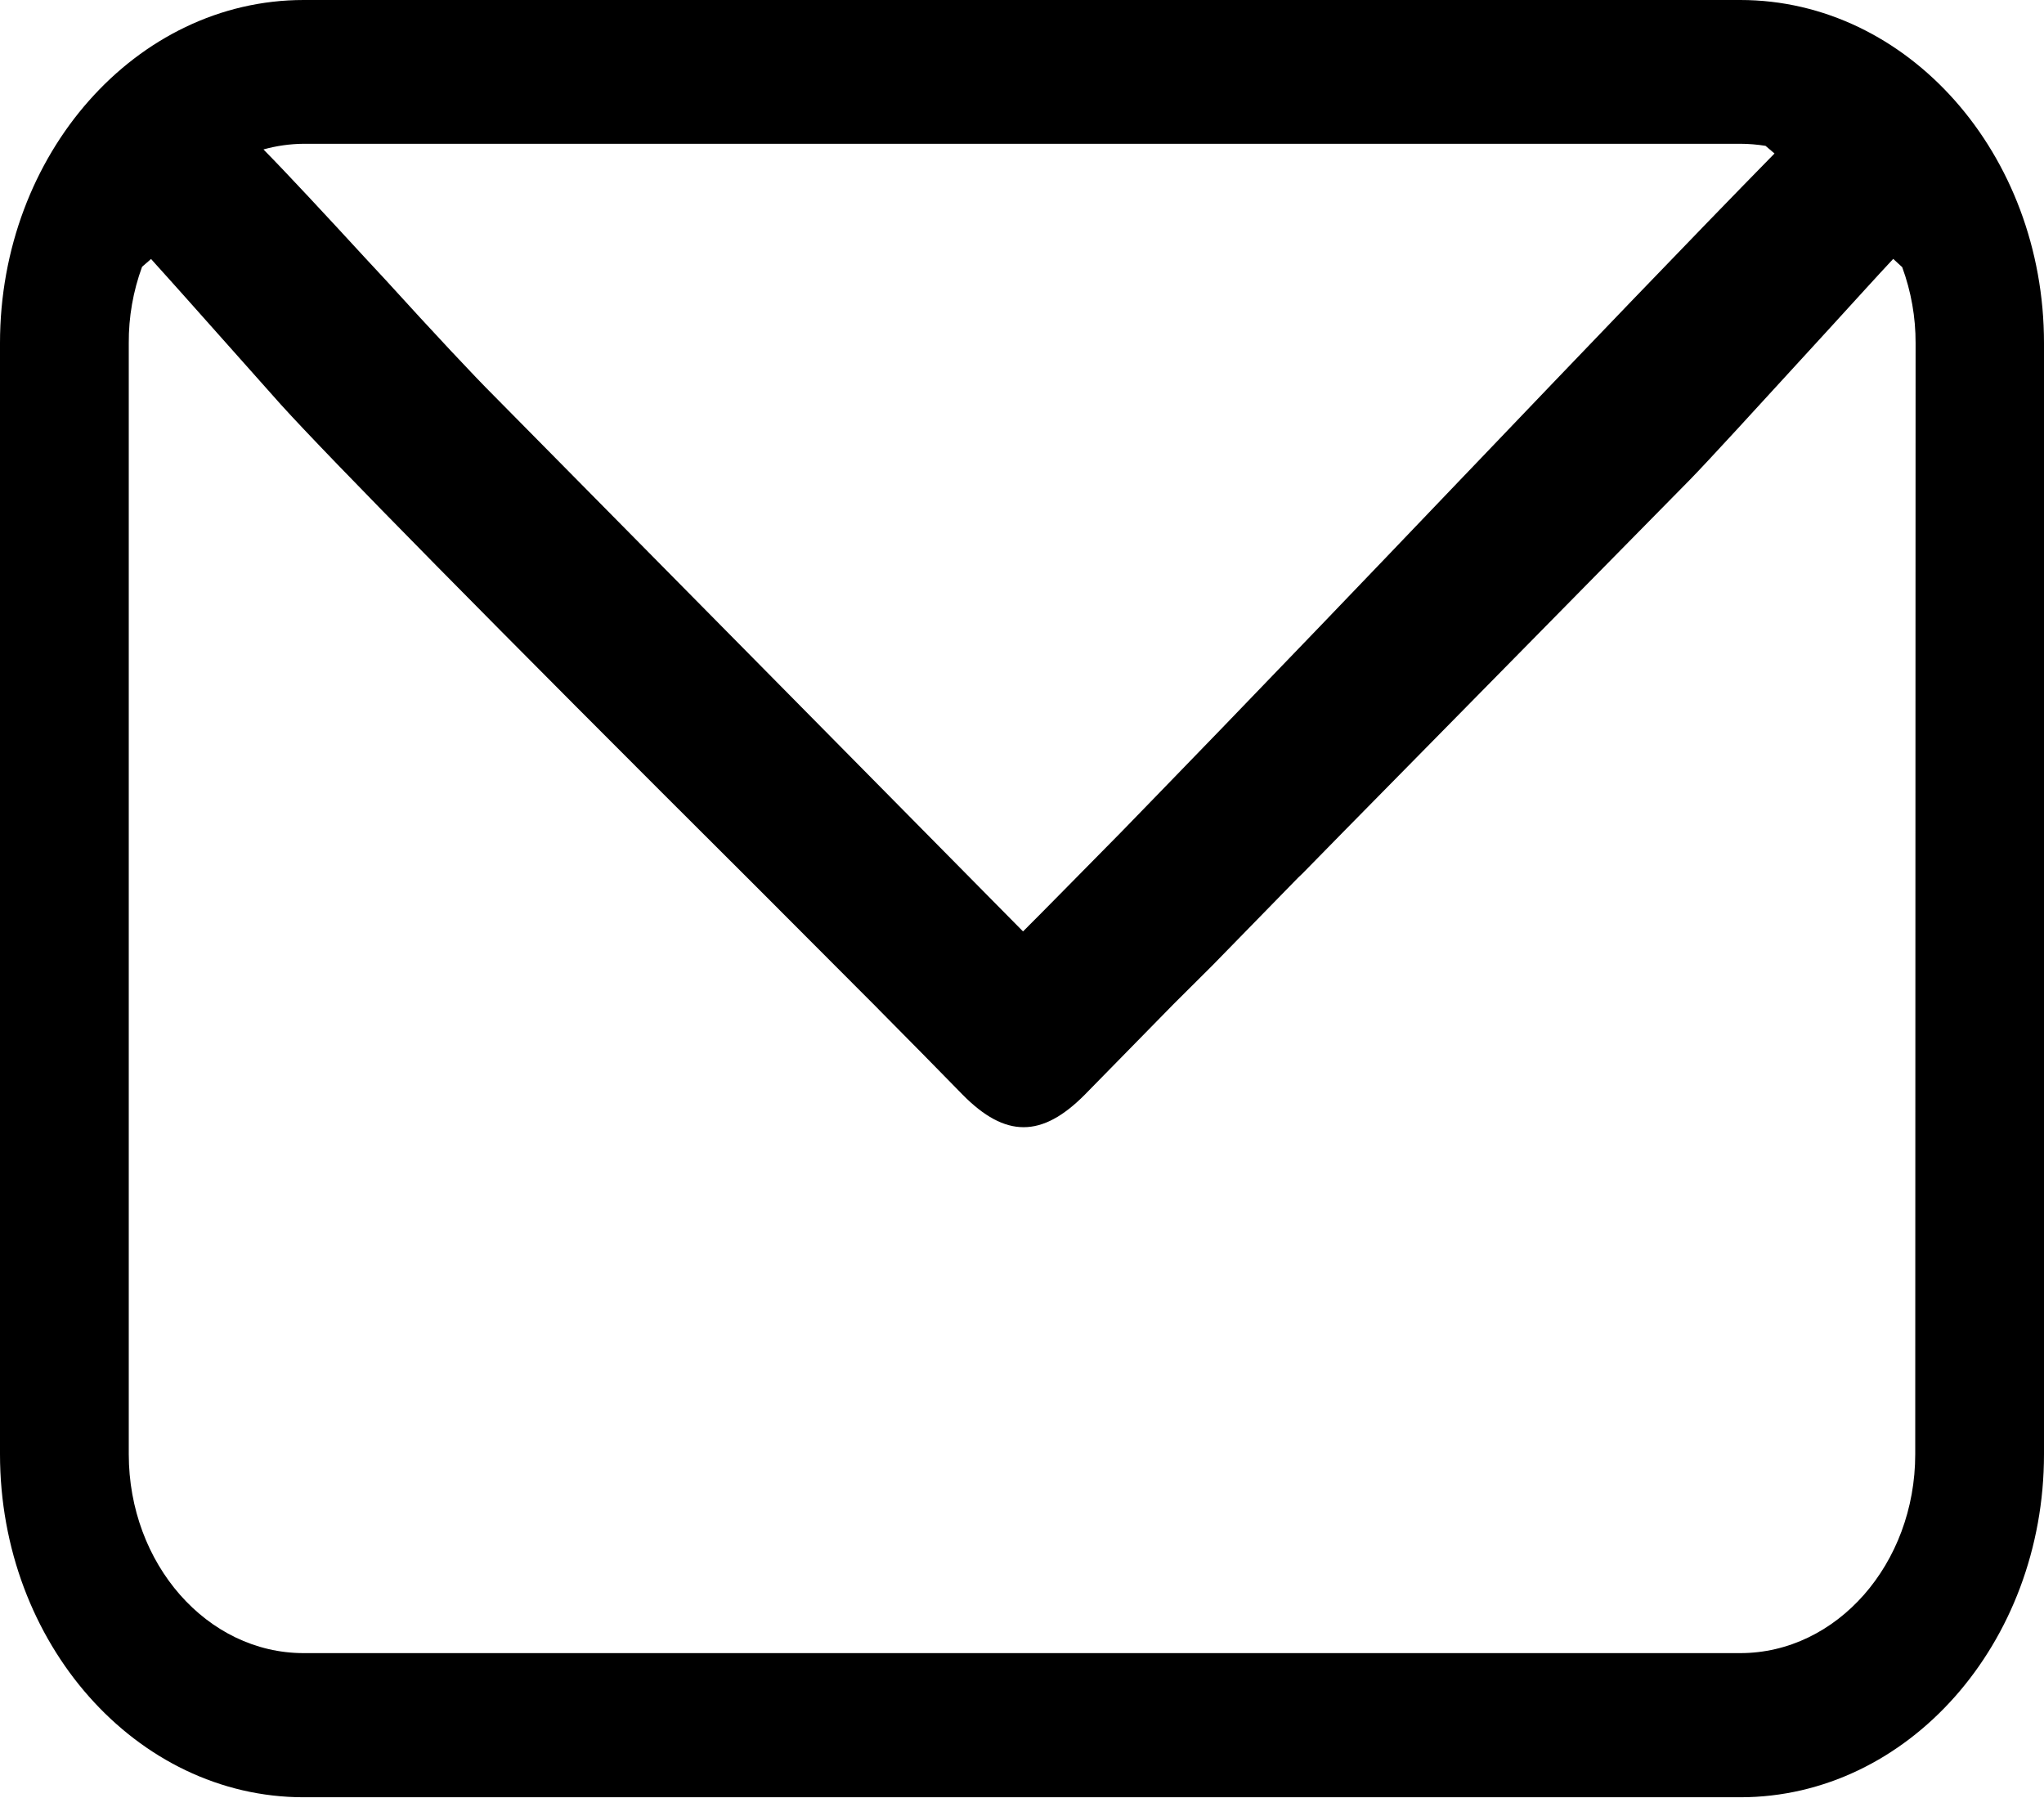
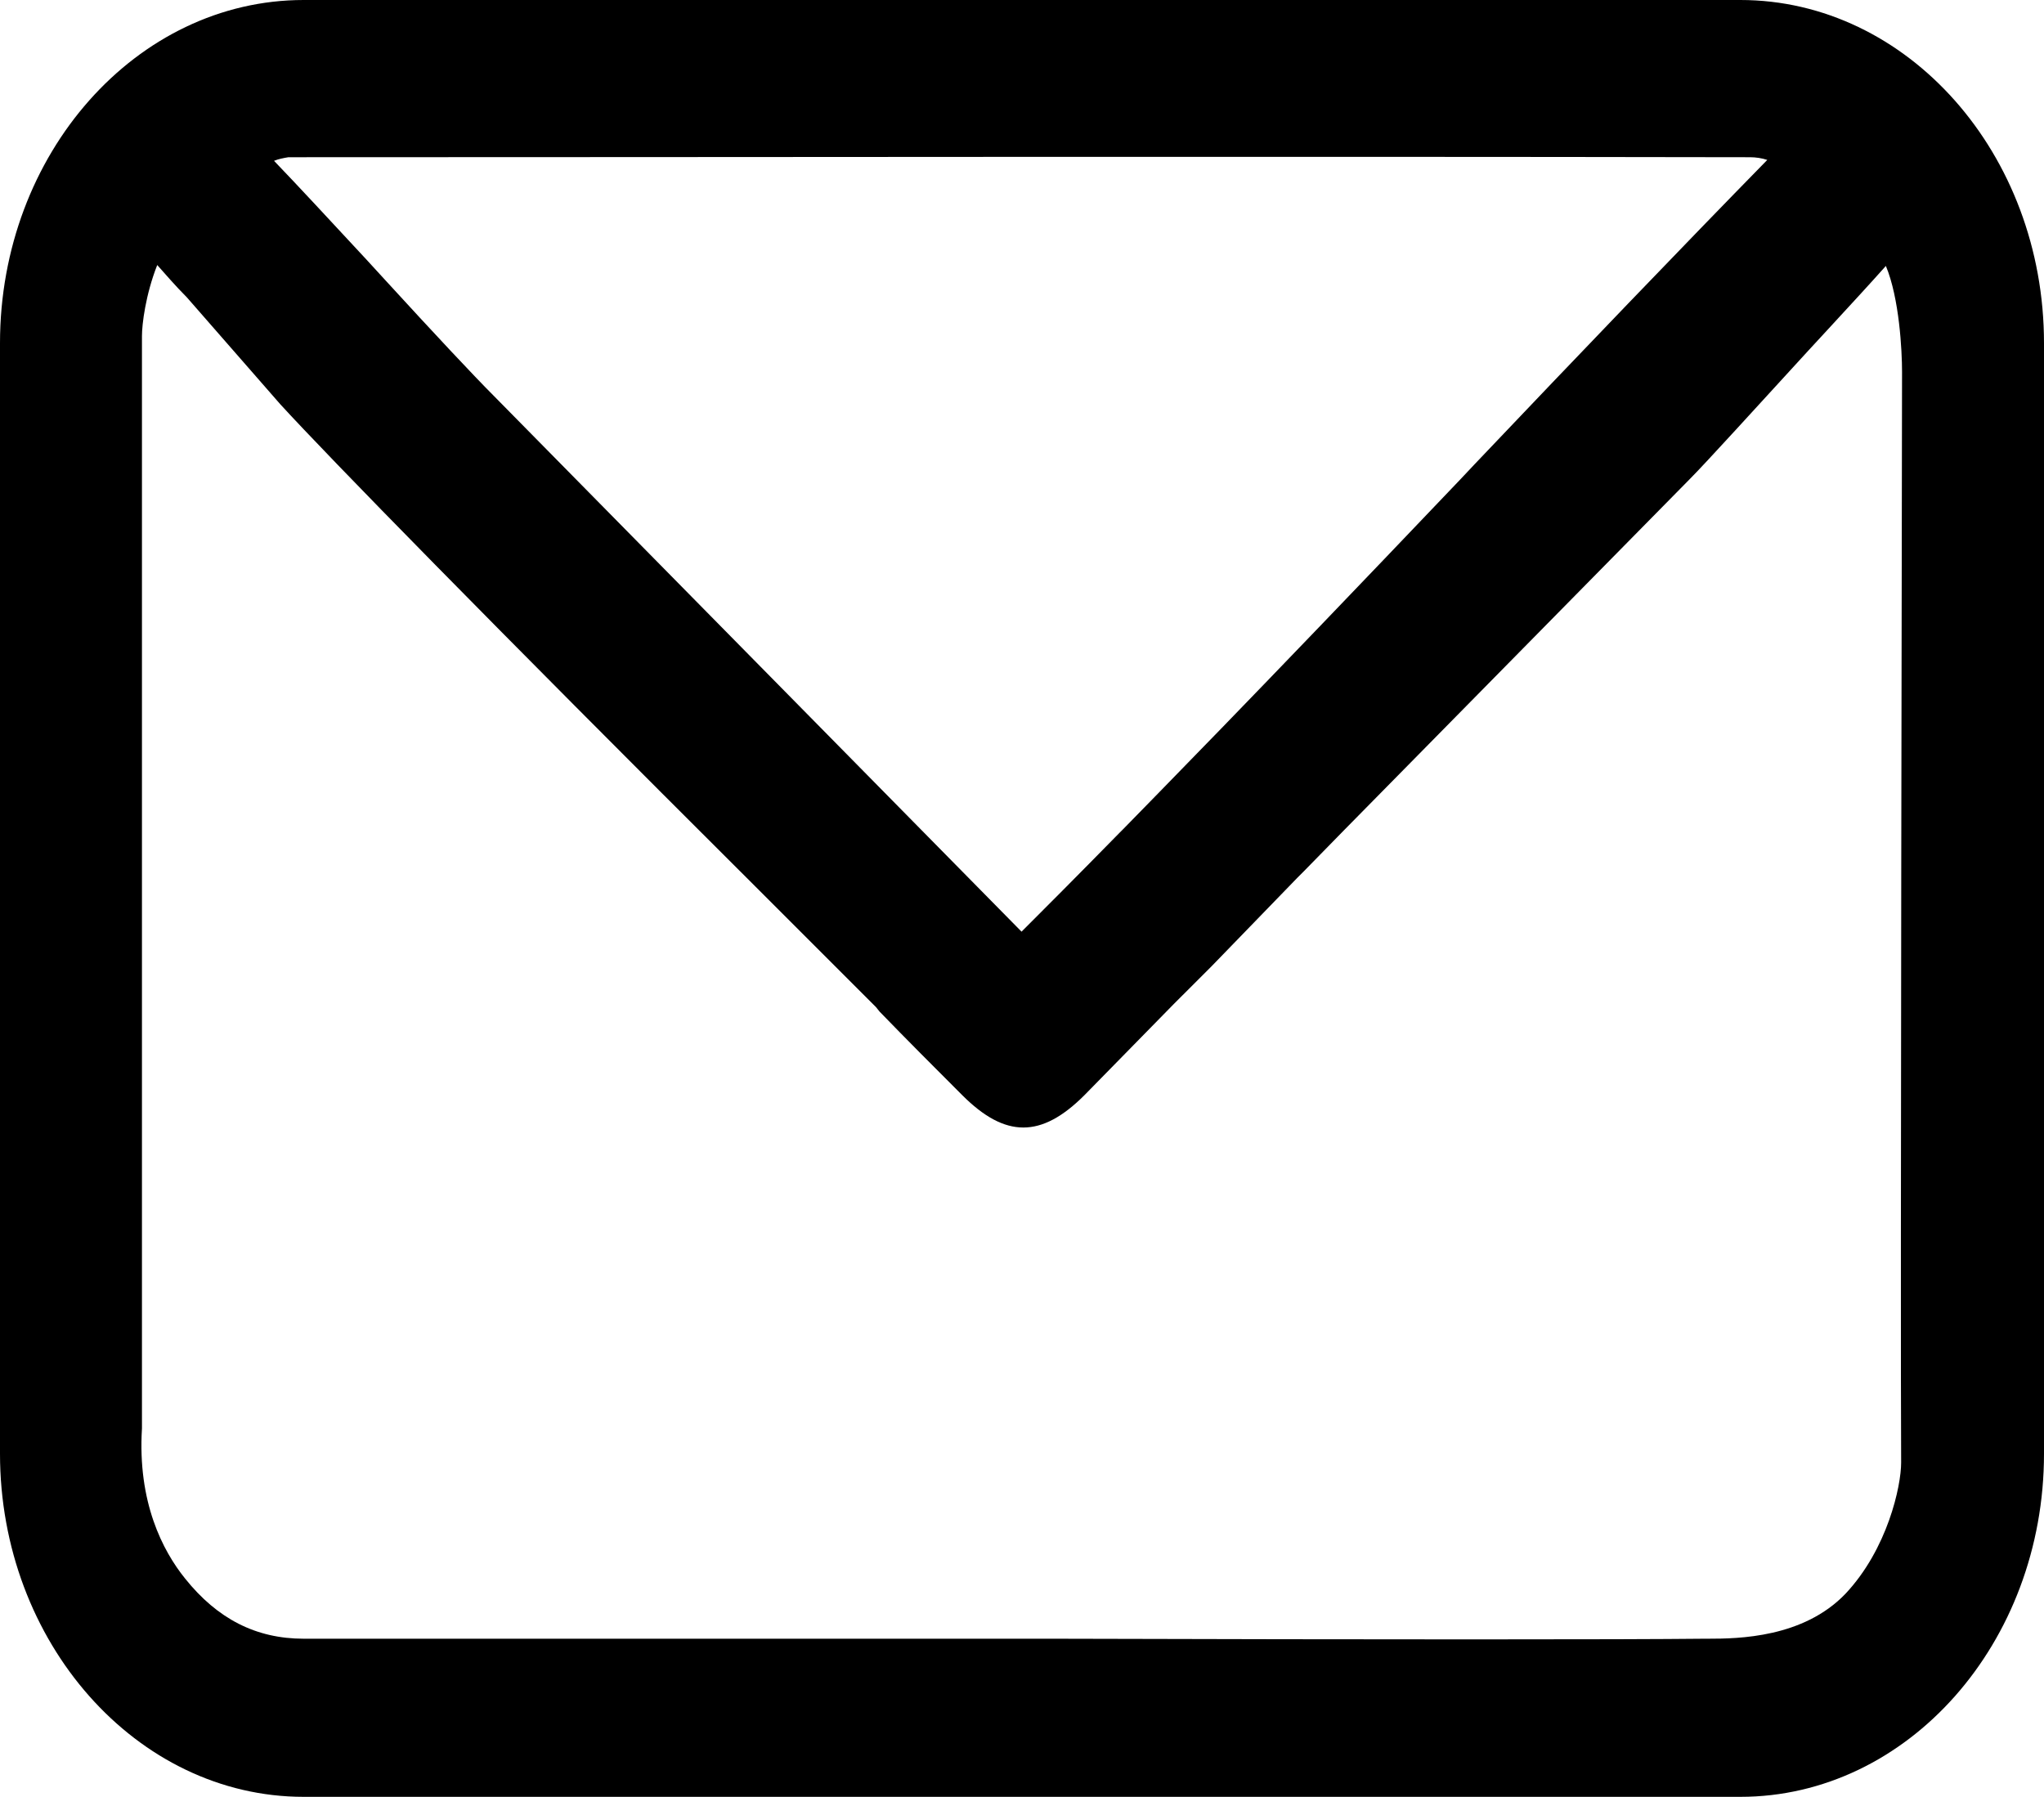
- <svg xmlns="http://www.w3.org/2000/svg" viewBox="0 0 227.47 200">
-   <g>
-     <path d="M193.67,0H33.79C15.16,0,0,17.13,0,38.18V161.82C0,182.87,15.16,200,33.79,200H193.67c18.64,0,33.8-17.13,33.8-38.18V38.18C227.47,17.13,212.31,0,193.67,0Zm19.47,161.82c0,12.21-8.73,22.14-19.47,22.14H33.79c-10.74,0-19.46-9.93-19.46-22.14V38.18a24.2,24.2,0,0,1,1.48-8.49l1-.87.49.55c.92,1,2.11,2.36,3.41,3.8L31.24,45c5.38,5.94,23.14,24,52.91,53.66l13.38,13.41.45.46c3.14,3.17,6.11,6.17,9.15,9.29,4.75,4.82,8.81,4.82,13.59,0l9.89-10.09,4.34-4.32,9.52-9.75c.28-.26.51-.48.71-.69l4.52-4.61,38.39-39c1.9-1.94,7.64-8.21,13.19-14.28l2.41-2.63c2.74-3,5.35-5.88,7-7.64l1,.92a24.28,24.28,0,0,1,1.49,8.46ZM33.79,16H193.67a17.66,17.66,0,0,1,2.81.23l1,.85c-9.45,9.64-21.59,22.32-33.33,34.6l-1.6,1.67c-24.23,25.37-33.87,35.21-37.46,38.92l-.37.38c-4.94,5-8.4,8.54-10.87,11L54.93,44c-2.11-2.1-6.6-6.89-12-12.83l-2.21-2.38c-4.48-4.87-8.76-9.48-11.4-12.16A17.15,17.15,0,0,1,33.79,16Z" />
-   </g>
+ <svg xmlns="http://www.w3.org/2000/svg" version="1.1" id="Layer_1" x="0px" y="0px" viewBox="0 0 227.5 200" style="enable-background:new 0 0 227.5 200;" xml:space="preserve">
+   <path d="M193.7,0H33.8C15.2,0,0,17.1,0,38.2v123.6c0,21,15.2,38.2,33.8,38.2h159.9c18.6,0,33.8-17.1,33.8-38.2V38.2C227.5,17.1,212.3,0,193.7,0z M32.1,17.5c48.5,0,105.8-0.1,162.7,0c0.6,0,1.3,0.1,1.9,0.3c-9.3,9.5-21.2,21.9-32.6,33.9l-1.6,1.7c-24.2,25.4-33.9,35.2-37.5,38.9l-0.4,0.4c-4.9,5-8.4,8.5-10.9,11L54.9,44c-2.1-2.1-6.6-6.9-12-12.8l-2.2-2.4c-3.9-4.2-7.6-8.2-10.2-10.9C31,17.7,31.5,17.6,32.1,17.5z M211.7,41.4c0,1.1-0.2,105.7-0.1,121.4c0,2.6-1.5,9.6-6.2,14.6c-4.7,4.9-11.9,5-15.3,5h-0.4c-9.1,0.1-35.7,0.1-72.4,0c-23.7,0-52,0-83.5,0c-5.3,0-9.6-2.2-13.2-6.7c-2.5-3.1-5.3-8.5-4.8-16.7l0-121.6c0-1.3,0.4-4.6,1.7-7.9c0.9,1,2,2.3,3.3,3.6L31.2,45c5.4,5.9,23.1,24,52.9,53.7l13.4,13.4l0.4,0.5c3.1,3.2,6.1,6.2,9.2,9.3c4.8,4.8,8.8,4.8,13.6,0l9.9-10.1l4.3-4.3l9.5-9.8c0.3-0.3,0.5-0.5,0.7-0.7l4.5-4.6l38.4-39c1.9-1.9,7.6-8.2,13.2-14.3l2.4-2.6c2.4-2.6,4.7-5.1,6.3-6.9C211.4,33.2,211.7,39,211.7,41.4z" />
</svg>
